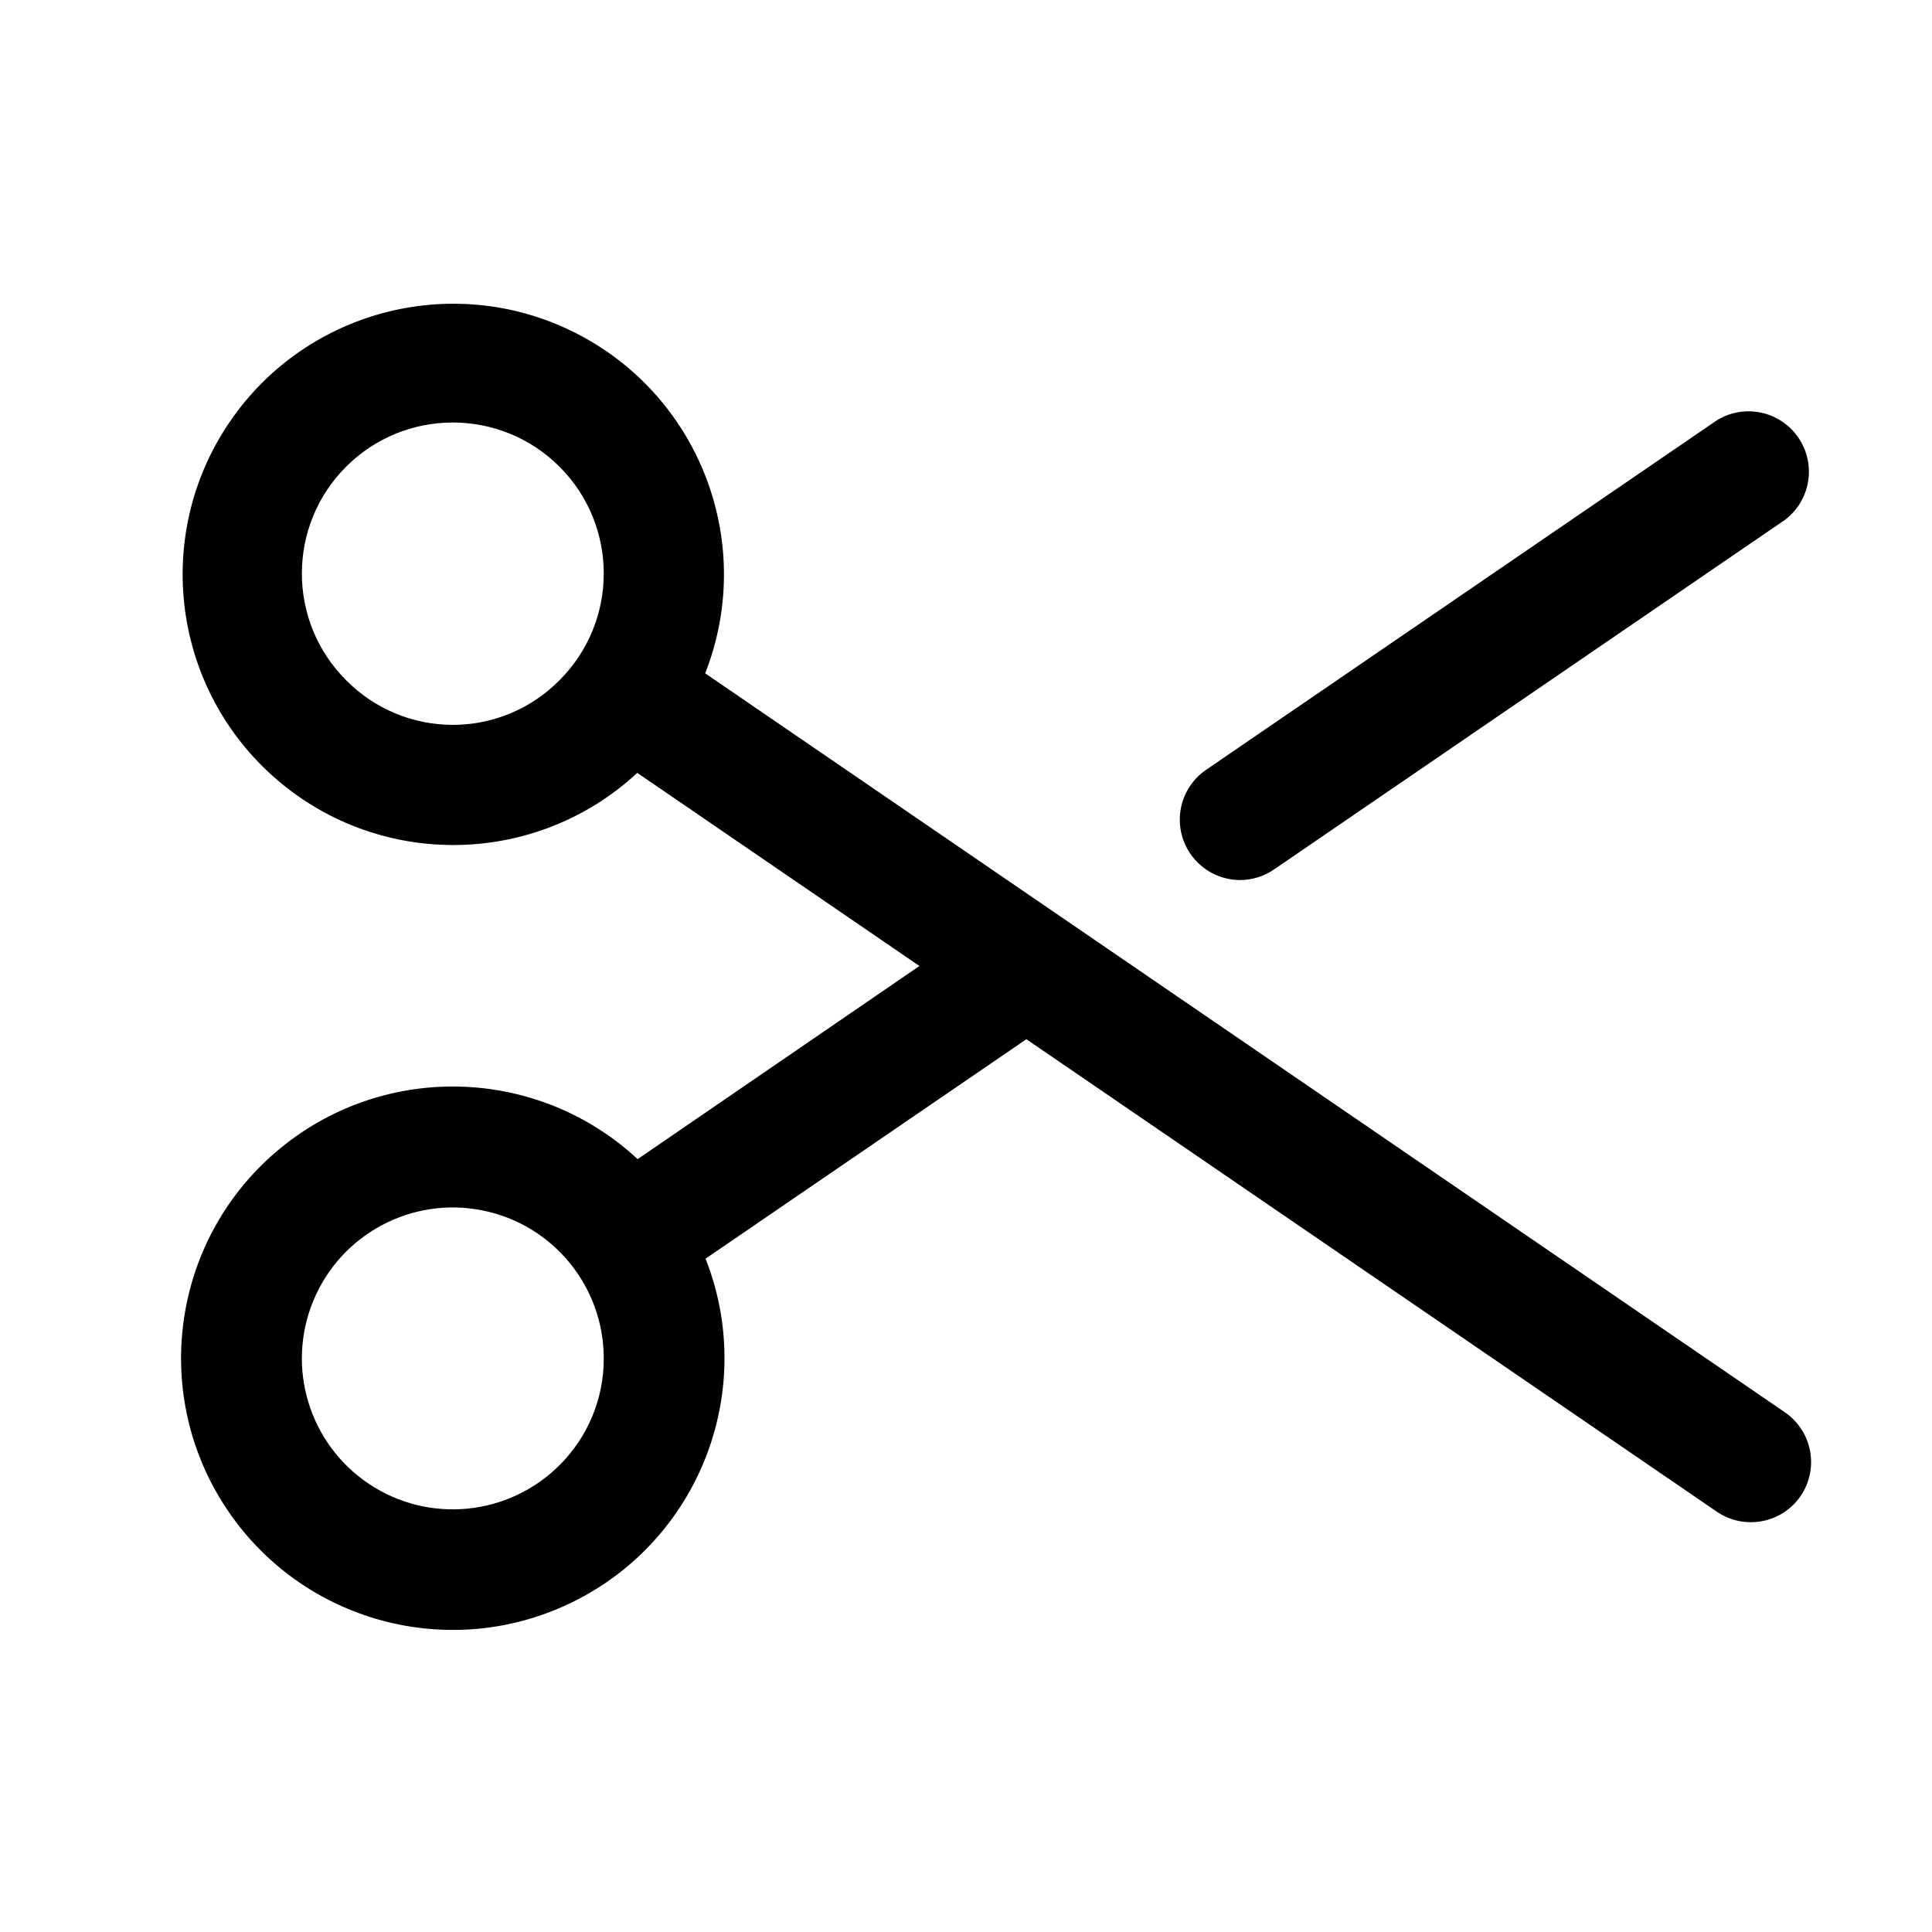
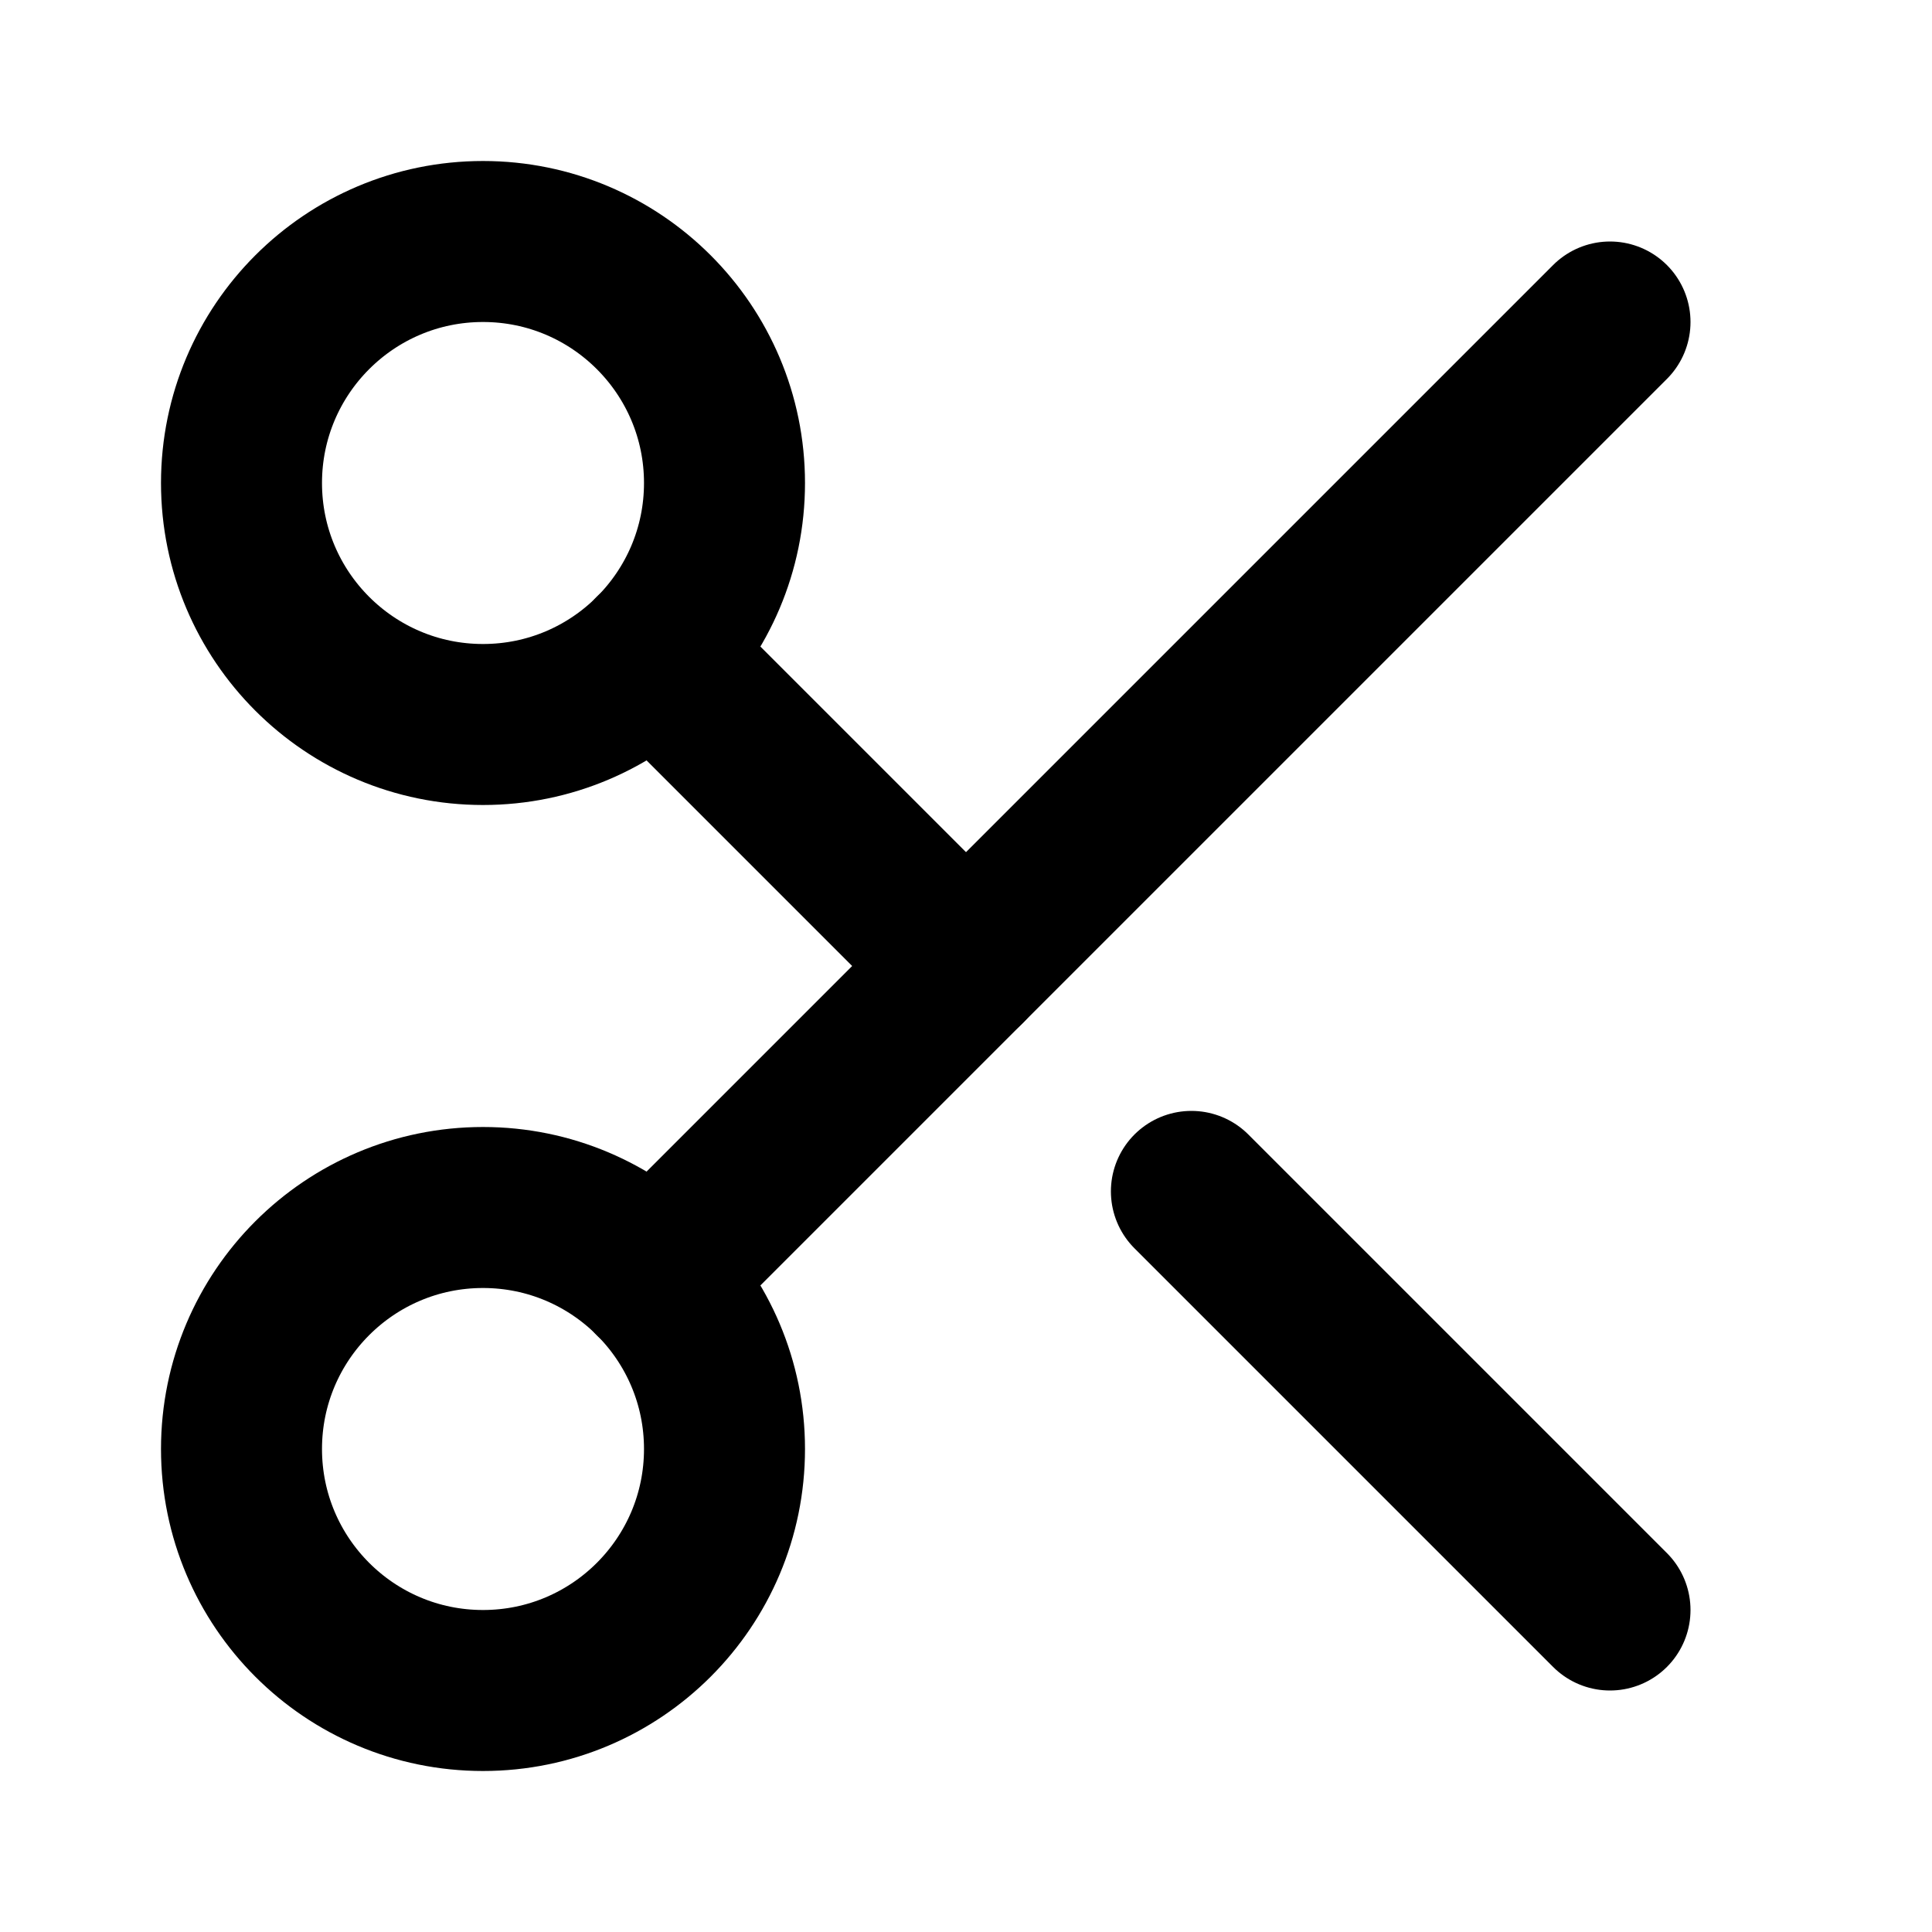
- <svg xmlns="http://www.w3.org/2000/svg" viewBox="0 0 256 256" fill="currentColor">
-   <path d="M157.73,113.13A8,8,0,0,1,159.82,102L227.48,55.7a8,8,0,0,1,9,13.21l-67.67,46.3a7.92,7.92,0,0,1-4.51,1.4A8,8,0,0,1,157.73,113.13Zm80.87,85.09a8,8,0,0,1-11.12,2.08L136,137.7,93.49,166.78a36,36,0,1,1-9-13.19L121.83,128,84.44,102.41a35.86,35.86,0,1,1,9-13.19l143,97.87A8,8,0,0,1,238.6,198.22ZM80,180a20,20,0,1,0-5.86,14.14A19.85,19.85,0,0,0,80,180ZM74.14,90.13a20,20,0,1,0-28.28,0A19.85,19.85,0,0,0,74.14,90.13Z" />
+ <svg xmlns="http://www.w3.org/2000/svg" data-delluna-id="dl_298000f037314a6da436" width="24" height="24" viewBox="0 0 24 24" fill="none" stroke="currentColor" stroke-width="2" stroke-linecap="round" stroke-linejoin="round">
+   <circle cx="6" cy="6" r="3" />
+   <path d="M8.12 8.12 12 12" />
+   <path d="M20 4 8.12 15.88" />
+   <circle cx="6" cy="18" r="3" />
+   <path d="M14.8 14.8 20 20" />
</svg>
